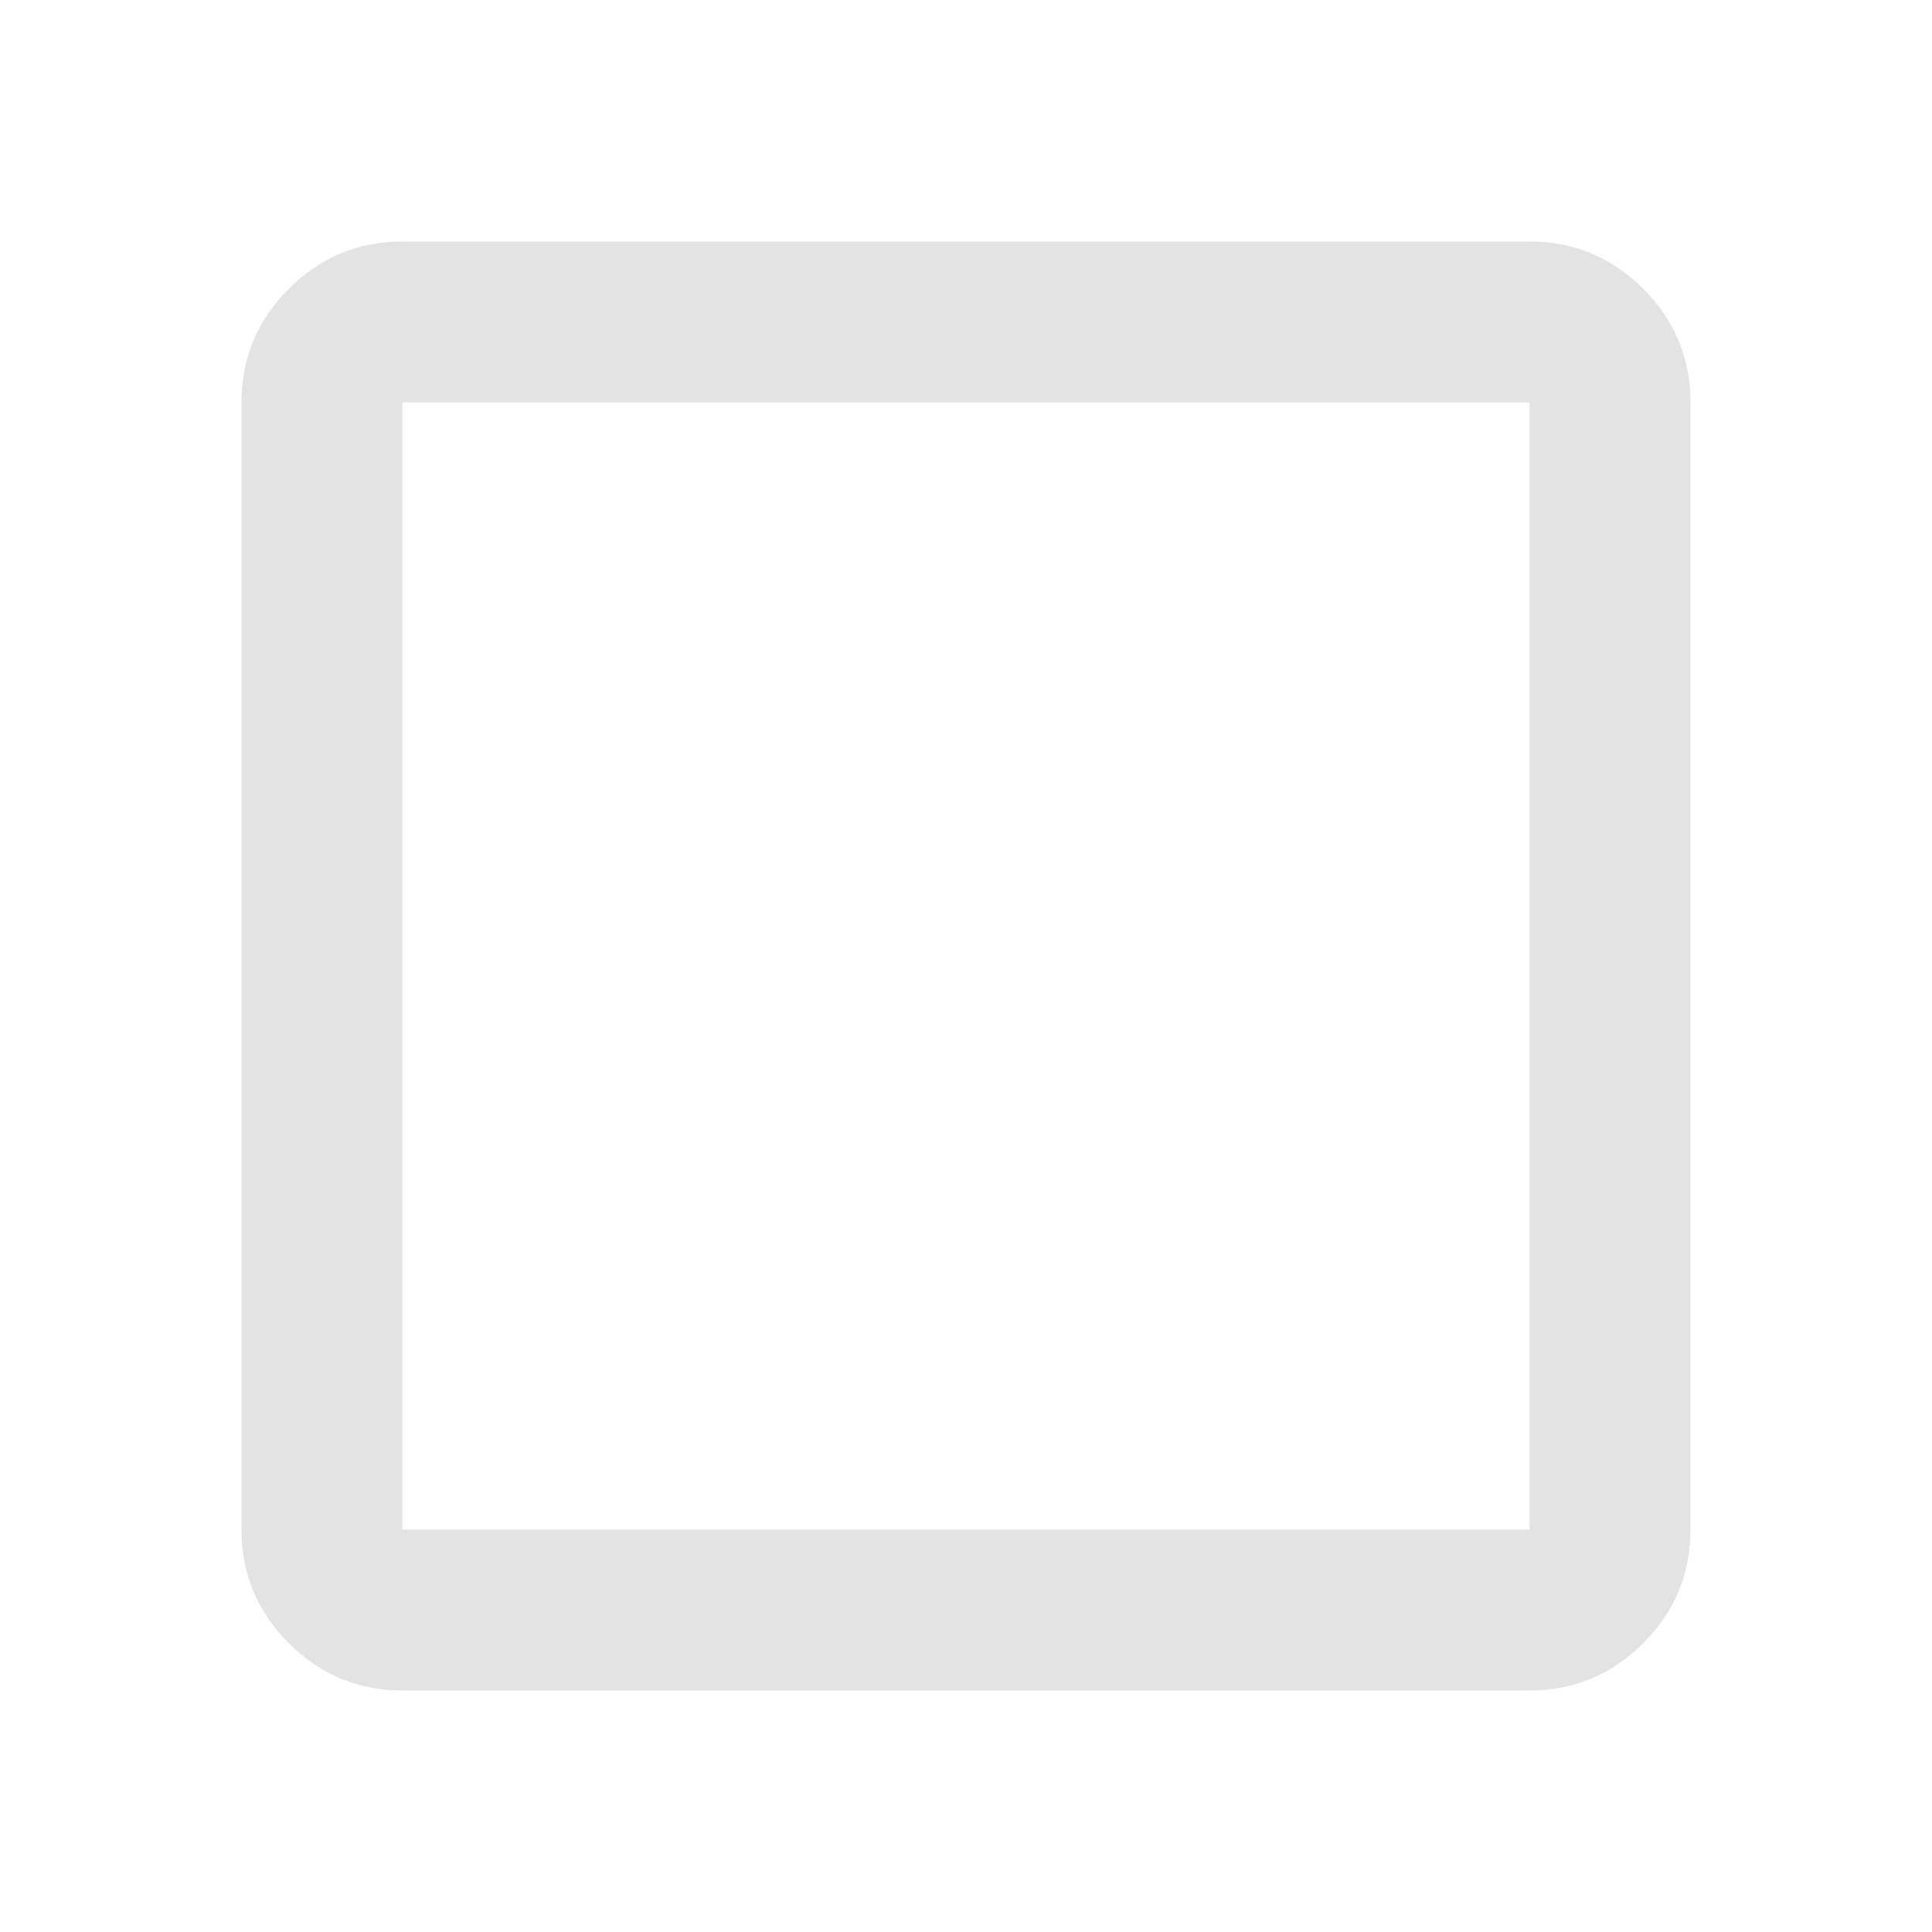
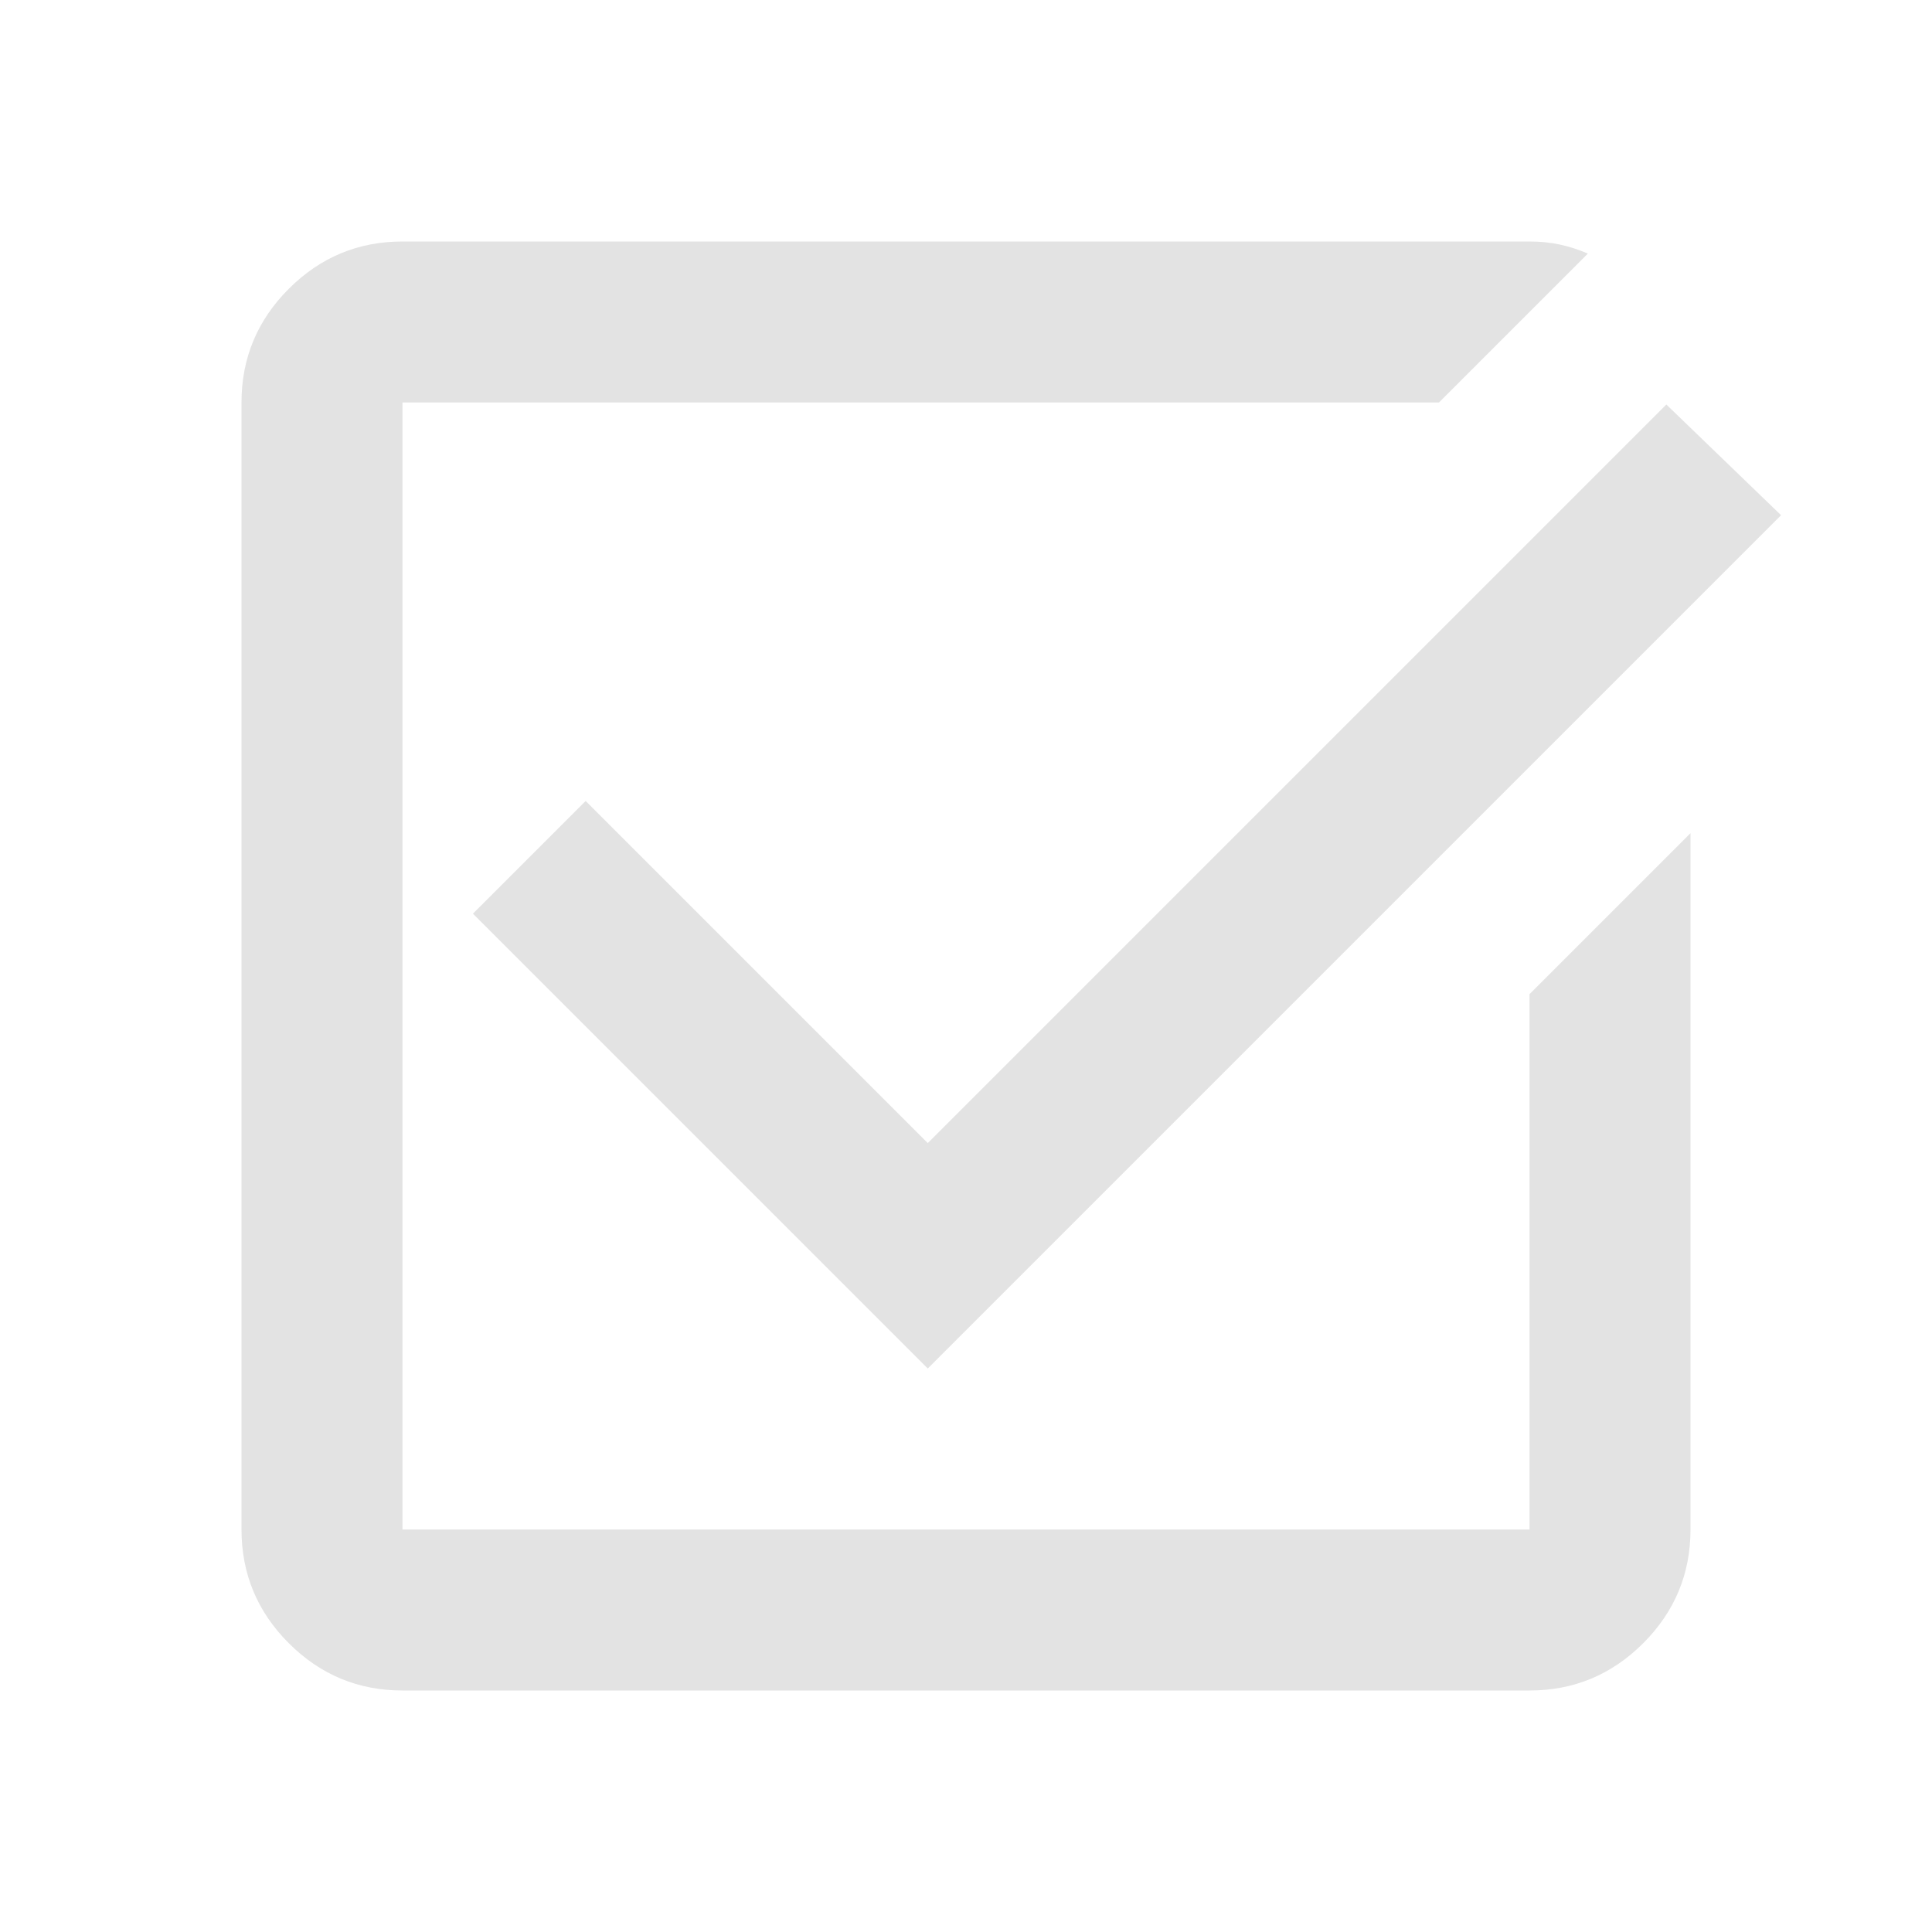
<svg xmlns="http://www.w3.org/2000/svg" height="24px" viewBox="0 -960 960 960" width="24px" fill="#e3e3e3">
-   <path d="M200-120q-33 0-56.5-23.5T120-200v-560q0-33 23.5-56.5T200-840h560q33 0 56.5 23.5T840-760v560q0 33-23.5 56.5T760-120H200Zm0-80h560v-560H200v560Z" />
+   <path d="M200-120q-33 0-56.5-23.5T120-200v-560q0-33 23.5-56.5T200-840h560q8 0 15 1.5t14 4.5l-74 74H200v560h560v-266l80-80v346q0 33-23.5 56.5T760-120H200Zm261-160L235-506l56-56 170 170 367-367 57 55-424 424Z" />
</svg>
